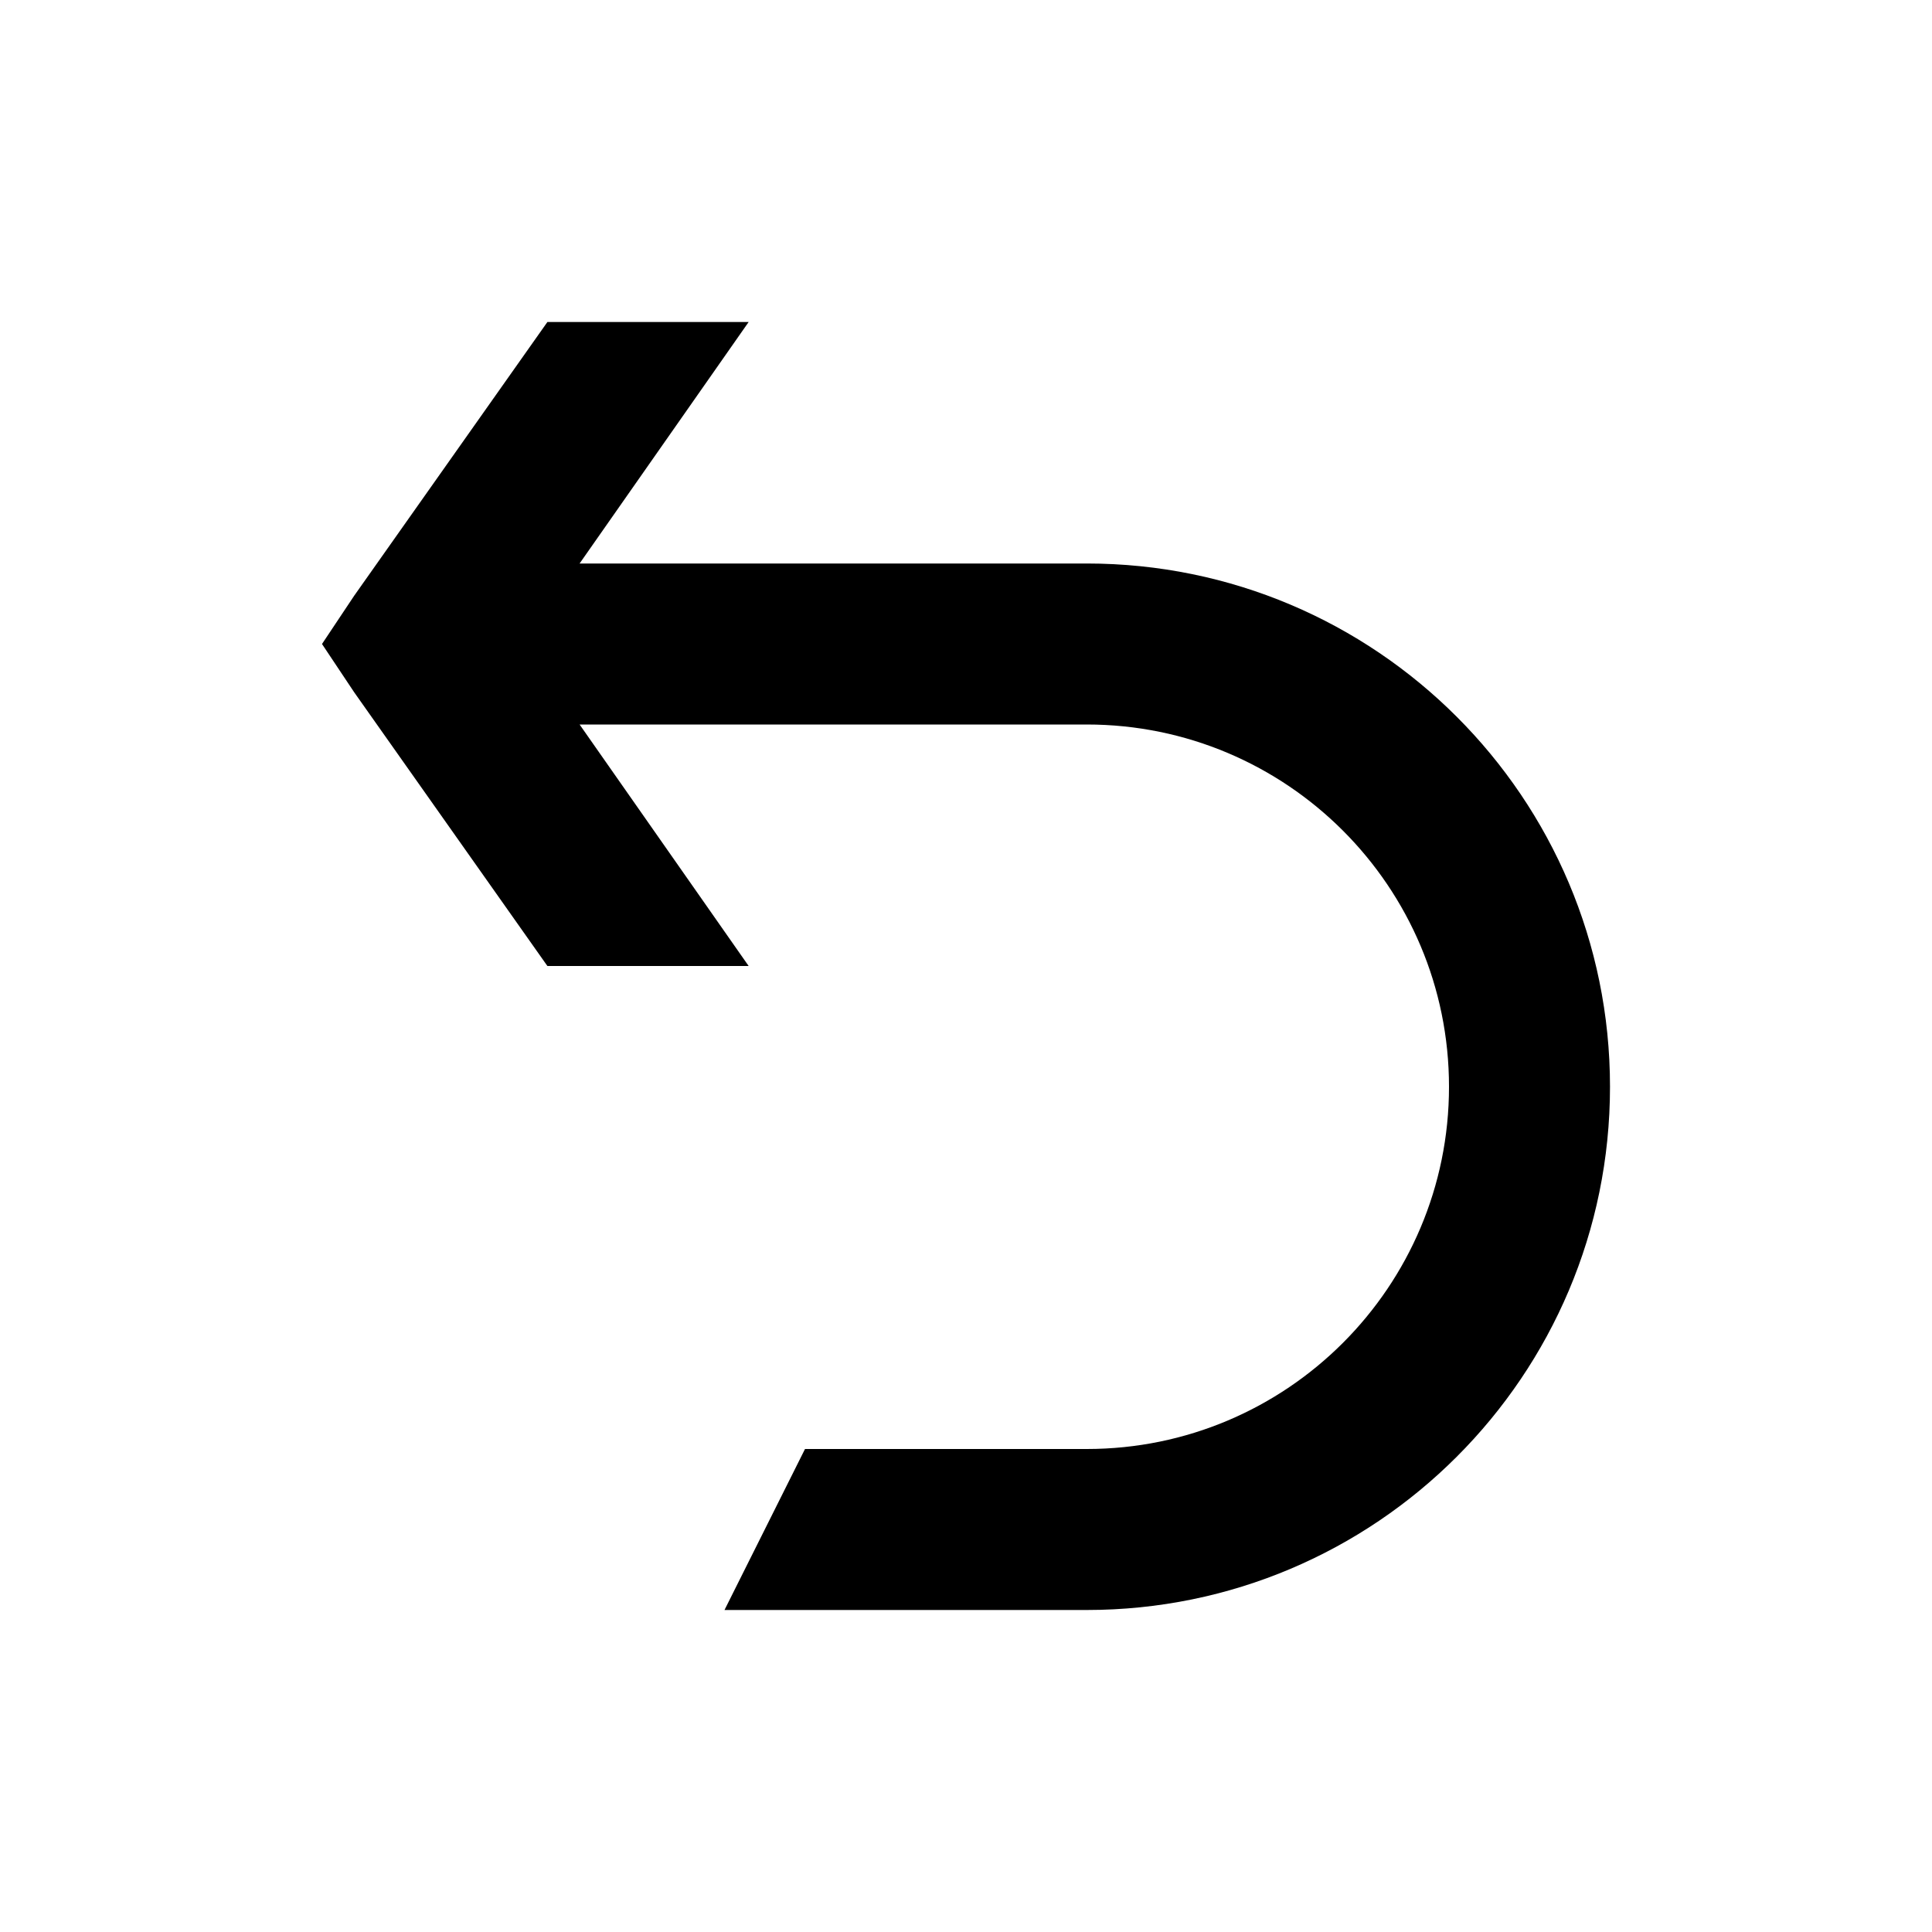
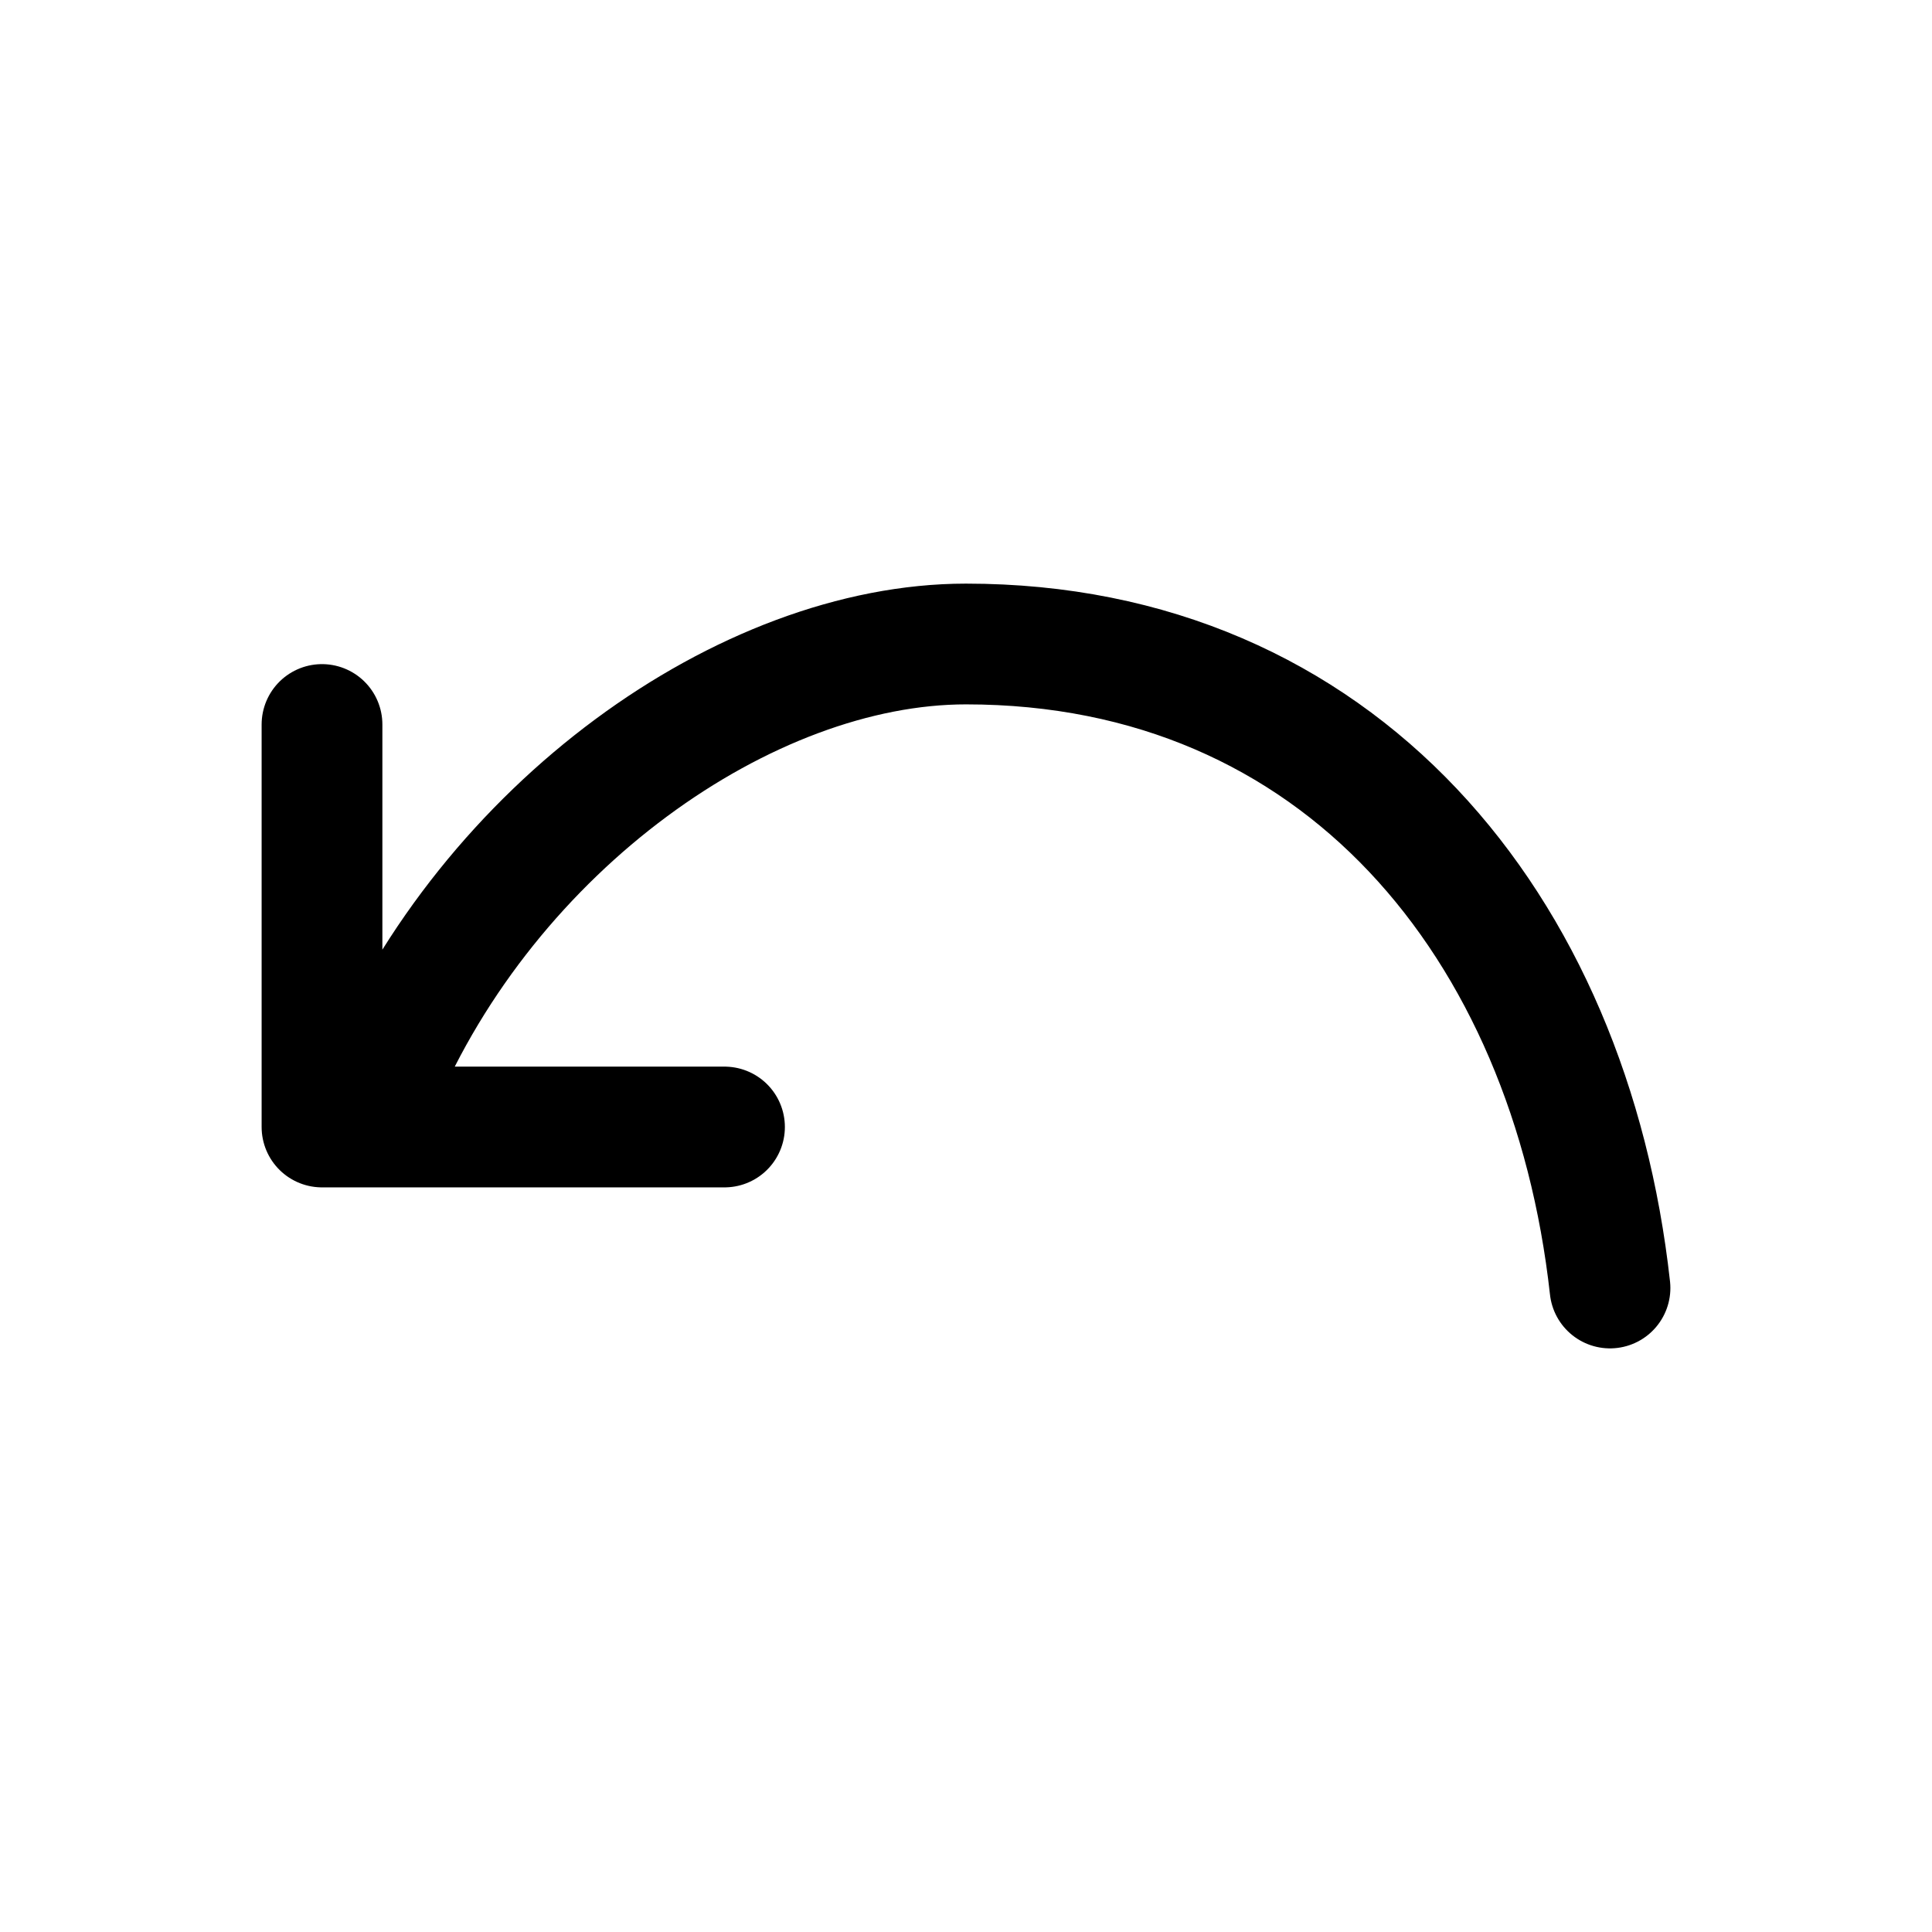
<svg xmlns="http://www.w3.org/2000/svg" viewBox="0 0 24 24">
-   <path fill="currentColor" d="M4.4 7.4L6.8 4h2.5L7.2 7h6.3a6.5 6.5 0 0 1 0 13H9l1-2h3.5a4.5 4.5 0 1 0 0-9H7.2l2.1 3H6.8L4.4 8.6L4 8z" />
+   <path fill="none" stroke="currentColor" stroke-linecap="round" stroke-linejoin="round" stroke-width="1.5" d="M4 9v5h5m11 2c-.497-4.5-3.367-8-8-8c-2.73 0-5.929 2.268-7.294 5.5" />
</svg>
